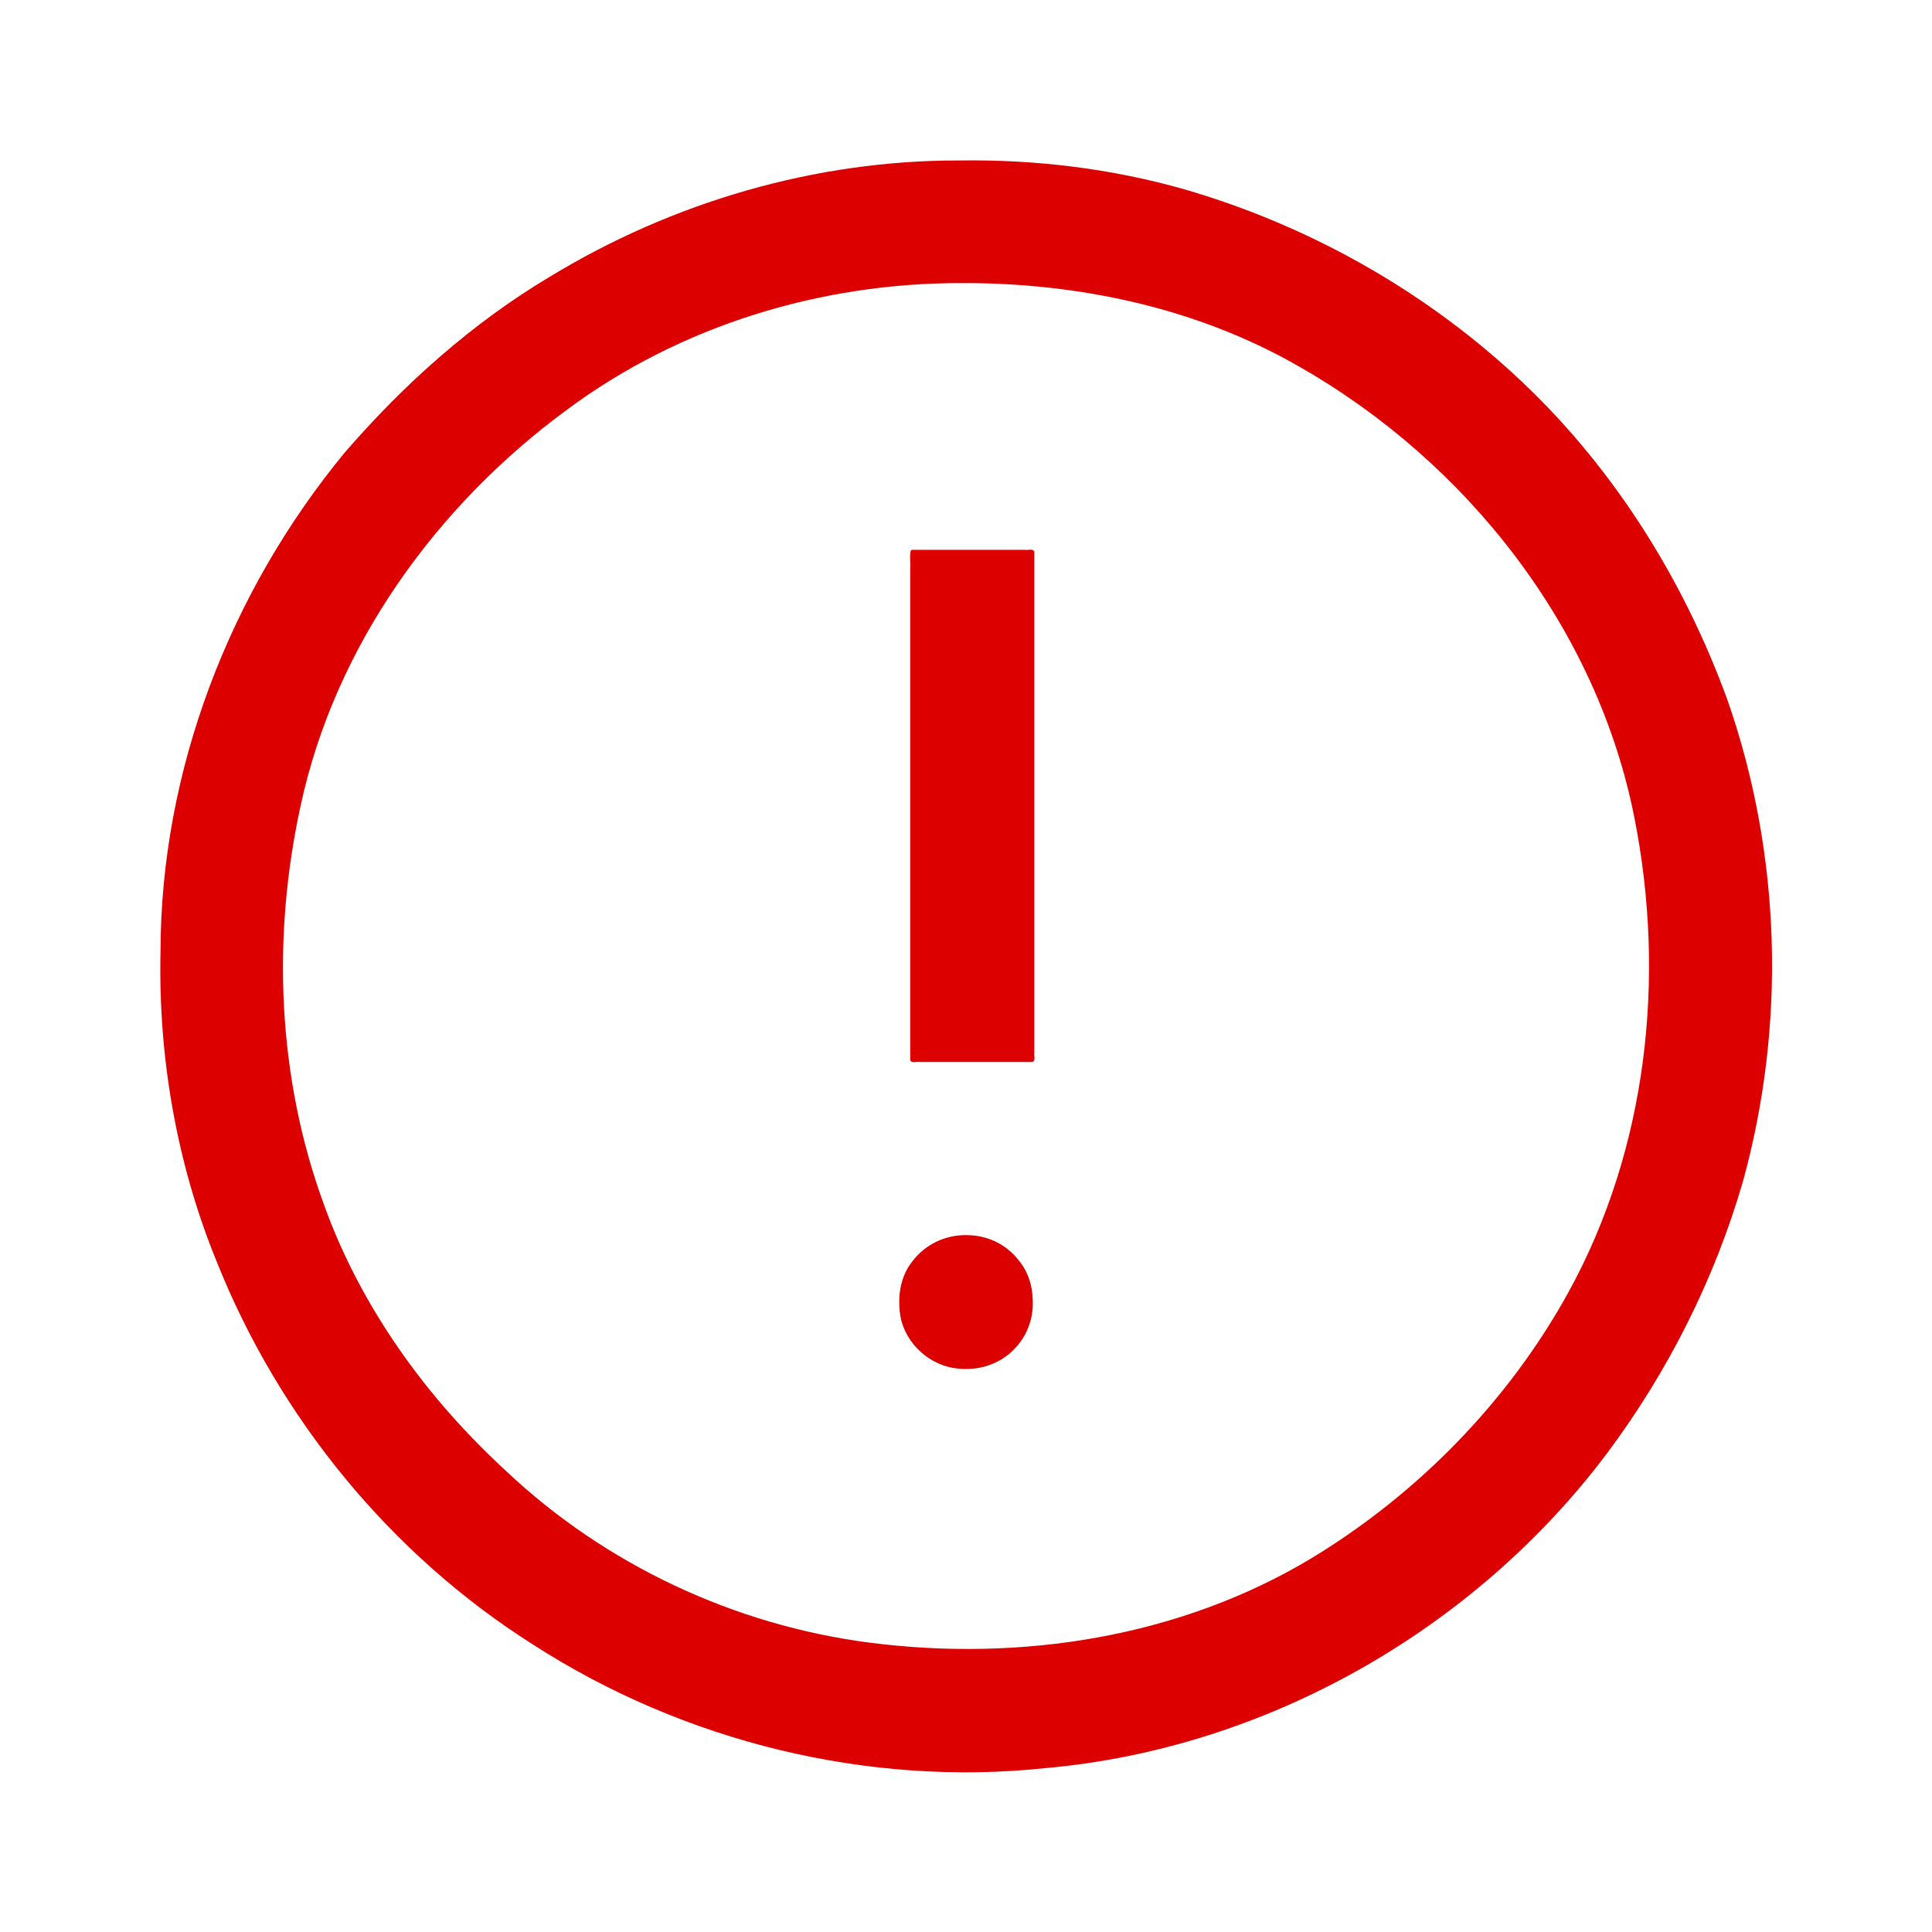
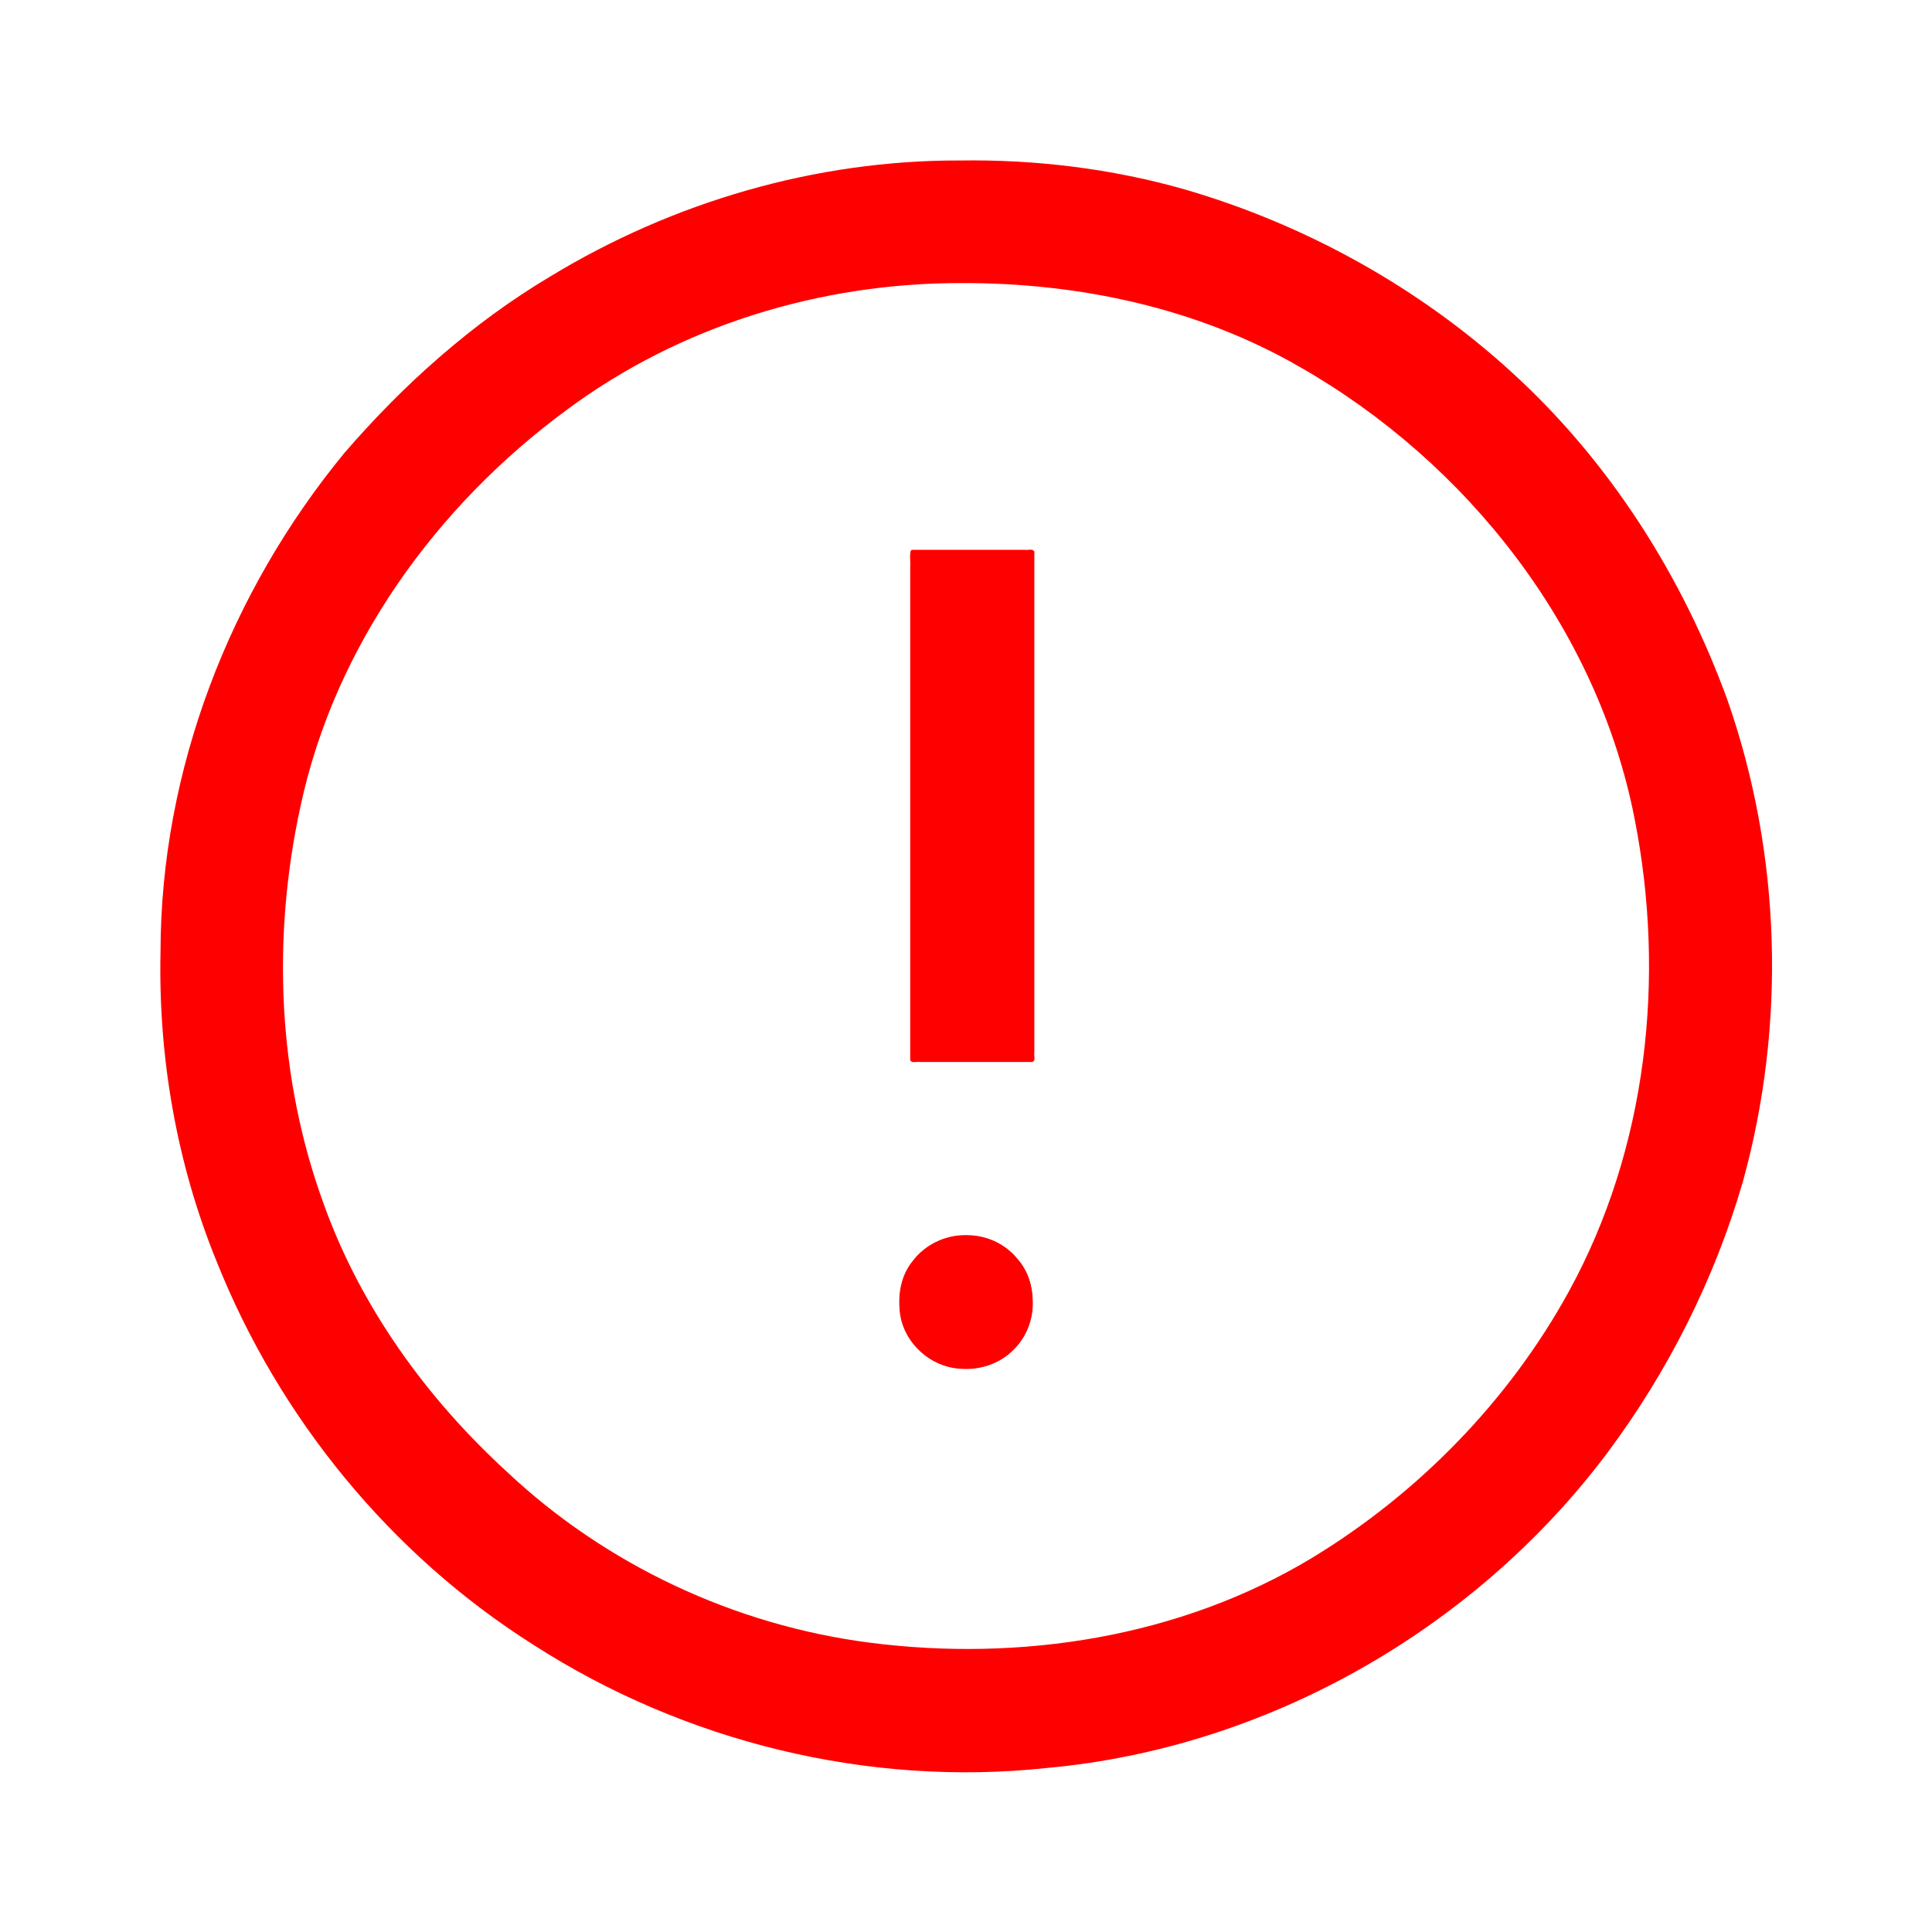
<svg xmlns="http://www.w3.org/2000/svg" height="48" width="48" version="1.1" id="svg3124">
  <defs id="defs3128" />
  <path d="M24 34q.7 0 1.175-.475.475-.475.475-1.175 0-.7-.475-1.175Q24.7 30.7 24 30.7q-.7 0-1.175.475-.475.475-.475 1.175 0 .7.475 1.175Q23.3 34 24 34Zm-1.35-7.65h3V13.7h-3ZM24 44q-4.1 0-7.75-1.575-3.65-1.575-6.375-4.3-2.725-2.725-4.3-6.375Q4 28.1 4 23.95q0-4.1 1.575-7.75 1.575-3.65 4.3-6.35 2.725-2.7 6.375-4.275Q19.9 4 24.05 4q4.1 0 7.75 1.575 3.65 1.575 6.35 4.275 2.7 2.7 4.275 6.35Q44 19.85 44 24q0 4.1-1.575 7.75-1.575 3.65-4.275 6.375t-6.35 4.3Q28.15 44 24 44Zm.05-3q7.05 0 12-4.975T41 23.95q0-7.05-4.95-12T24 7q-7.05 0-12.025 4.95Q7 16.9 7 24q0 7.05 4.975 12.025Q16.95 41 24.05 41ZM24 24Z" id="path3122" />
-   <path style="fill:#dd0000;fill-opacity:1;stroke-width:0.014" d="m 23.979,30.686 c -0.501,0.001 -0.998,0.238 -1.301,0.64 -0.311,0.374 -0.382,0.891 -0.31,1.36 0.118,0.699 0.749,1.264 1.454,1.317 0.495,0.051 1.017,-0.112 1.365,-0.474 0.323,-0.317 0.494,-0.772 0.471,-1.223 -0.006,-0.365 -0.121,-0.733 -0.365,-1.011 -0.274,-0.354 -0.704,-0.572 -1.149,-0.603 -0.055,-0.004 -0.111,-0.006 -0.166,-0.006 z" id="path5401" />
-   <path style="fill:#dd0000;fill-opacity:1;stroke-width:0.044" d="M 23.836,3.987 C 20.261,3.979 16.711,5.018 13.663,6.874 11.73,8.025 10.036,9.547 8.566,11.242 5.71,14.706 3.993,19.14 3.988,23.646 c -0.057,2.623 0.4,5.258 1.392,7.689 1.551,3.891 4.327,7.29 7.873,9.53 3.744,2.41 8.31,3.535 12.744,3.061 5.47,-0.492 10.636,-3.436 13.929,-7.819 1.511,-2.022 2.668,-4.317 3.373,-6.741 C 44.38,25.464 44.257,21.225 42.921,17.4 41.803,14.321 39.998,11.474 37.572,9.261 35.26,7.145 32.445,5.583 29.438,4.707 27.618,4.188 25.726,3.959 23.836,3.987 Z m 0.05,3.046 c 2.915,-0.009 5.87,0.617 8.411,2.086 4.155,2.373 7.389,6.49 8.313,11.218 0.78,3.949 0.316,8.198 -1.633,11.751 -1.493,2.718 -3.743,5.019 -6.396,6.627 -3.266,1.964 -7.223,2.579 -10.97,2.097 C 18.253,40.38 15.044,38.878 12.58,36.553 10.591,34.728 8.966,32.477 8.049,29.93 6.893,26.78 6.753,23.298 7.466,20.031 8.317,16.054 10.842,12.56 14.091,10.176 16.906,8.086 20.397,7.027 23.885,7.033 Z" id="path5433" />
-   <path style="fill:#dd0000;fill-opacity:1;stroke-width:0.016" d="m 22.629,13.675 c -0.036,0.136 -0.004,0.285 -0.015,0.426 0,4.078 0,8.156 0,12.234 0.034,0.093 0.162,0.033 0.237,0.05 0.932,0 1.865,0 2.797,0 0.093,-0.034 0.033,-0.162 0.05,-0.237 0,-4.146 0,-8.292 0,-12.438 -0.034,-0.093 -0.162,-0.033 -0.237,-0.05 -0.932,0 -1.865,0 -2.797,0 -0.012,0.005 -0.023,0.01 -0.035,0.014 z" id="path5435" />
+   <path style="fill:#ff0000;fill-opacity:1;stroke-width:0.014" d="m 23.979,30.686 c -0.501,0.001 -0.998,0.238 -1.301,0.64 -0.311,0.374 -0.382,0.891 -0.31,1.36 0.118,0.699 0.749,1.264 1.454,1.317 0.495,0.051 1.017,-0.112 1.365,-0.474 0.323,-0.317 0.494,-0.772 0.471,-1.223 -0.006,-0.365 -0.121,-0.733 -0.365,-1.011 -0.274,-0.354 -0.704,-0.572 -1.149,-0.603 -0.055,-0.004 -0.111,-0.006 -0.166,-0.006 z" id="path5401" />
+   <path style="fill:#ff0000;fill-opacity:1;stroke-width:0.044" d="M 23.836,3.987 C 20.261,3.979 16.711,5.018 13.663,6.874 11.73,8.025 10.036,9.547 8.566,11.242 5.71,14.706 3.993,19.14 3.988,23.646 c -0.057,2.623 0.4,5.258 1.392,7.689 1.551,3.891 4.327,7.29 7.873,9.53 3.744,2.41 8.31,3.535 12.744,3.061 5.47,-0.492 10.636,-3.436 13.929,-7.819 1.511,-2.022 2.668,-4.317 3.373,-6.741 C 44.38,25.464 44.257,21.225 42.921,17.4 41.803,14.321 39.998,11.474 37.572,9.261 35.26,7.145 32.445,5.583 29.438,4.707 27.618,4.188 25.726,3.959 23.836,3.987 Z m 0.05,3.046 c 2.915,-0.009 5.87,0.617 8.411,2.086 4.155,2.373 7.389,6.49 8.313,11.218 0.78,3.949 0.316,8.198 -1.633,11.751 -1.493,2.718 -3.743,5.019 -6.396,6.627 -3.266,1.964 -7.223,2.579 -10.97,2.097 C 18.253,40.38 15.044,38.878 12.58,36.553 10.591,34.728 8.966,32.477 8.049,29.93 6.893,26.78 6.753,23.298 7.466,20.031 8.317,16.054 10.842,12.56 14.091,10.176 16.906,8.086 20.397,7.027 23.885,7.033 Z" id="path5433" />
+   <path style="fill:#ff0000;fill-opacity:1;stroke-width:0.016" d="m 22.629,13.675 c -0.036,0.136 -0.004,0.285 -0.015,0.426 0,4.078 0,8.156 0,12.234 0.034,0.093 0.162,0.033 0.237,0.05 0.932,0 1.865,0 2.797,0 0.093,-0.034 0.033,-0.162 0.05,-0.237 0,-4.146 0,-8.292 0,-12.438 -0.034,-0.093 -0.162,-0.033 -0.237,-0.05 -0.932,0 -1.865,0 -2.797,0 -0.012,0.005 -0.023,0.01 -0.035,0.014 z" id="path5435" />
</svg>
